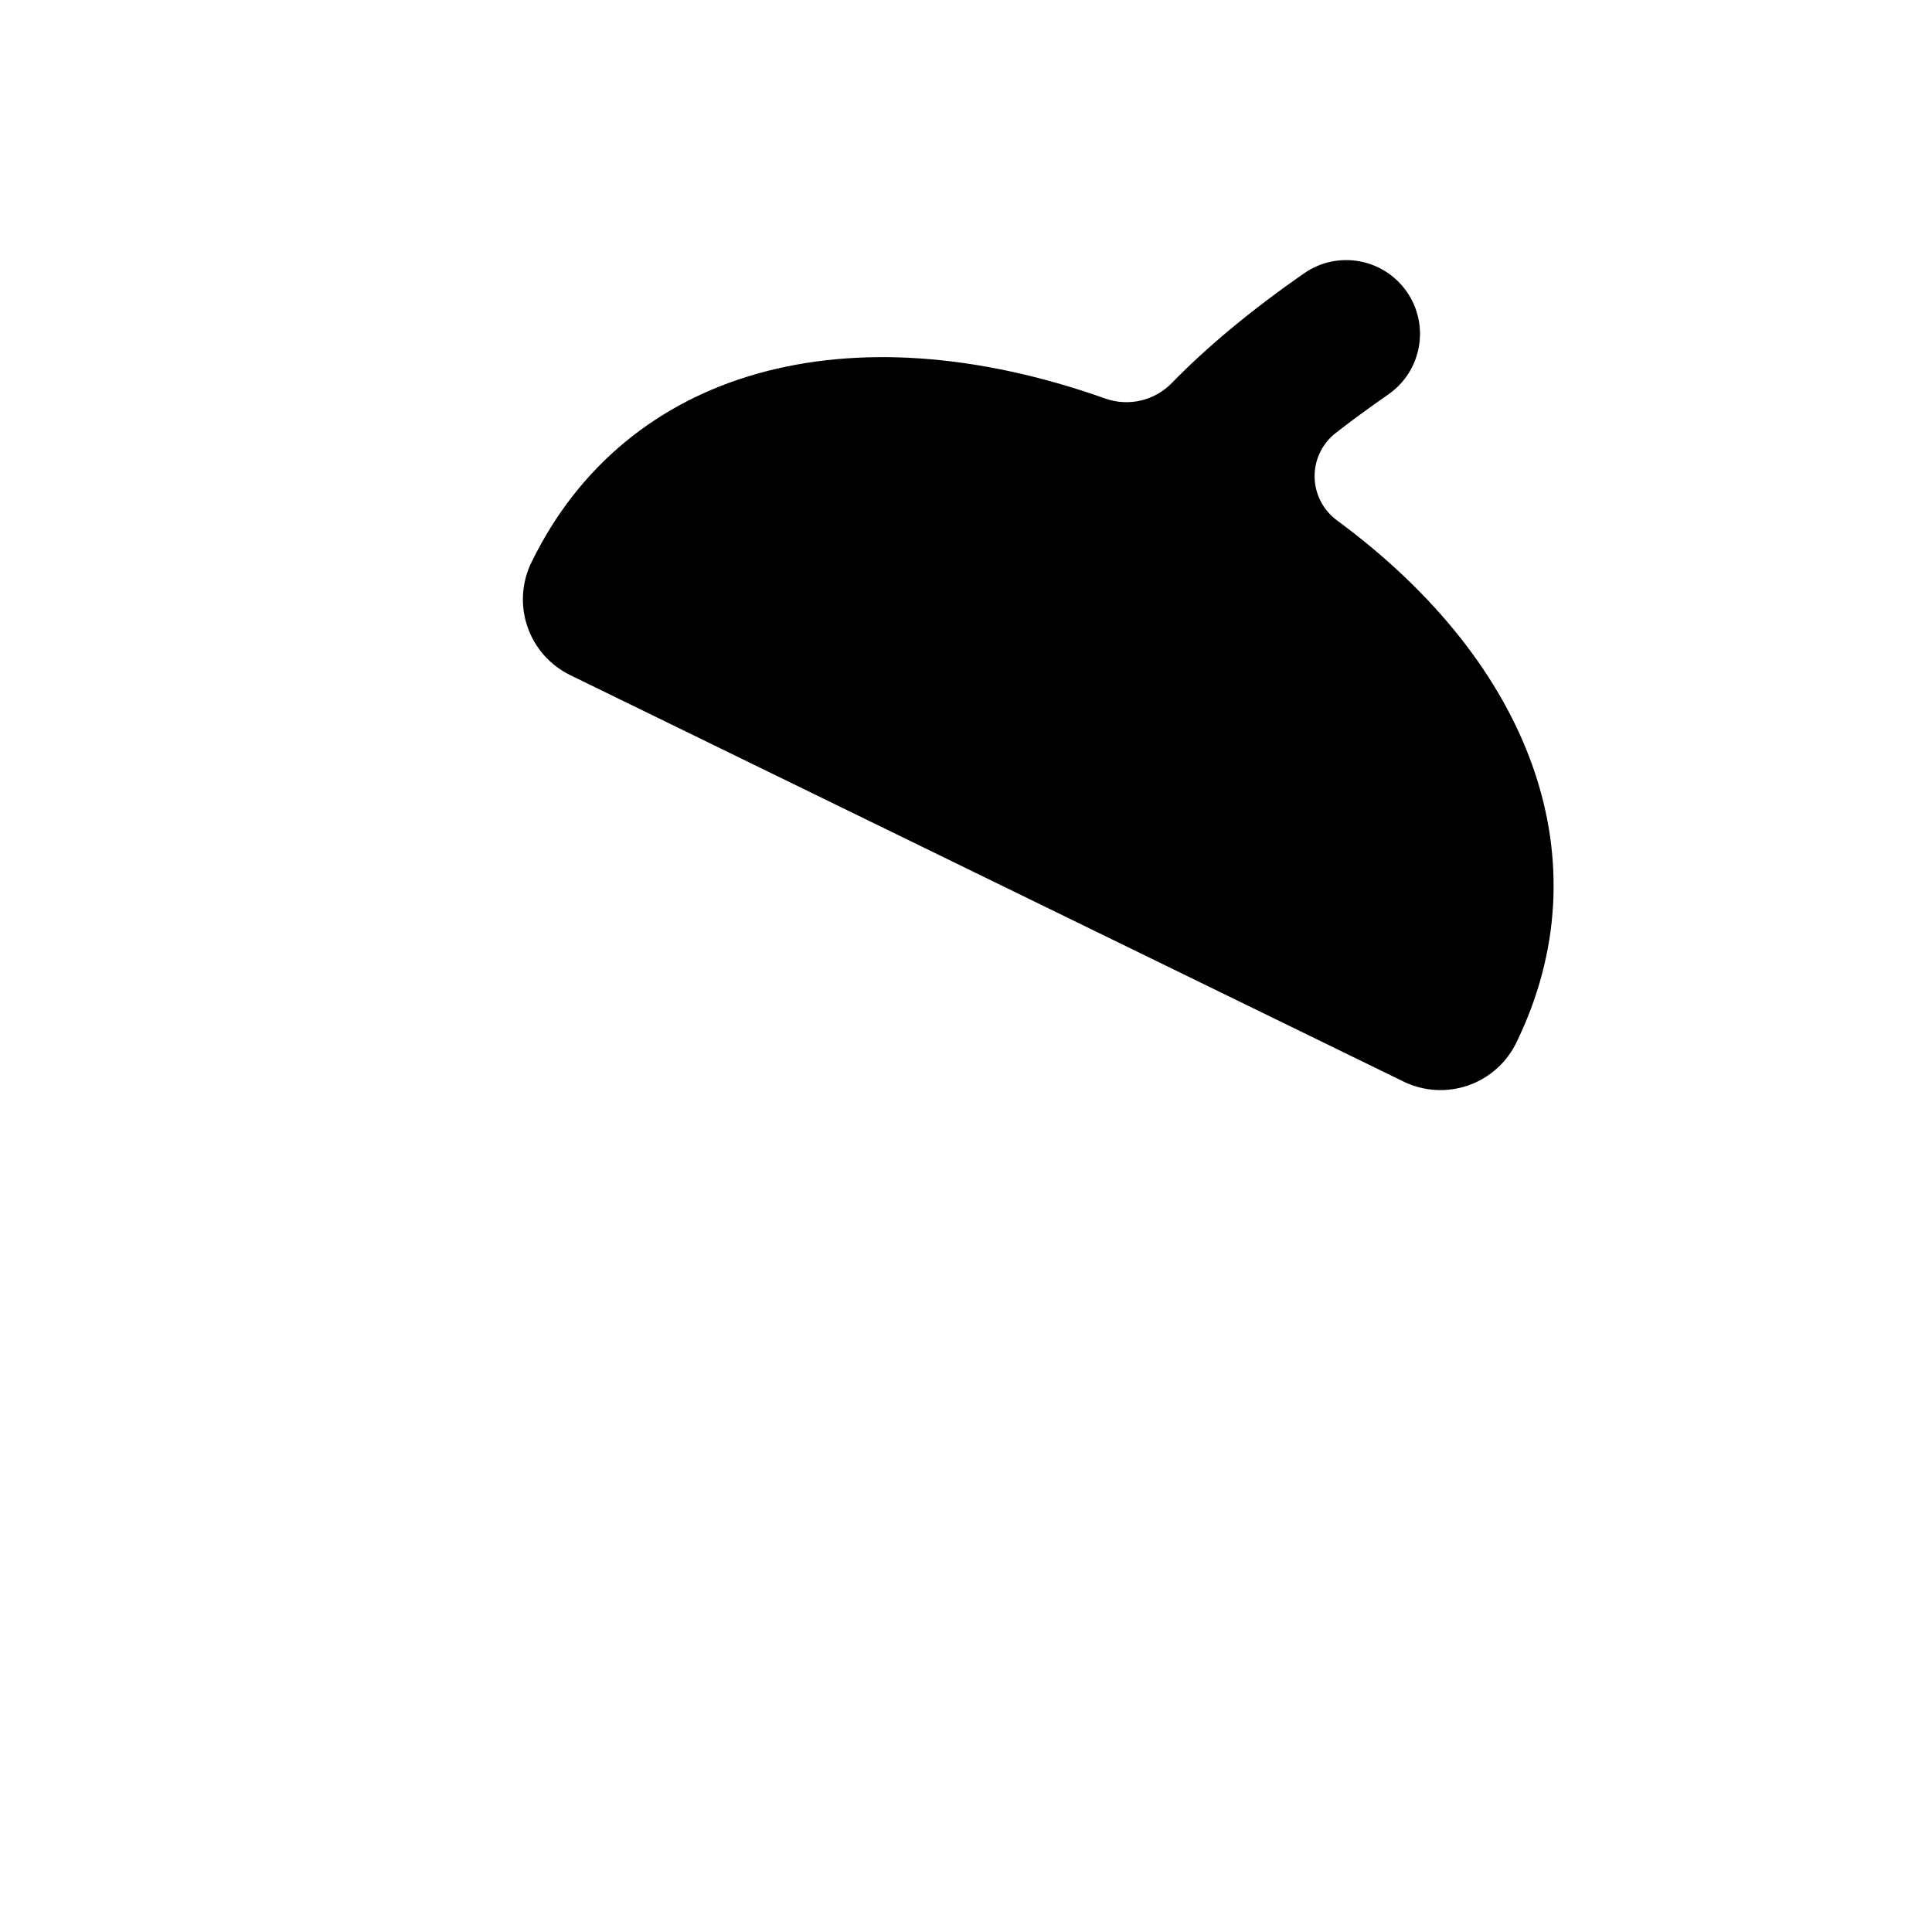
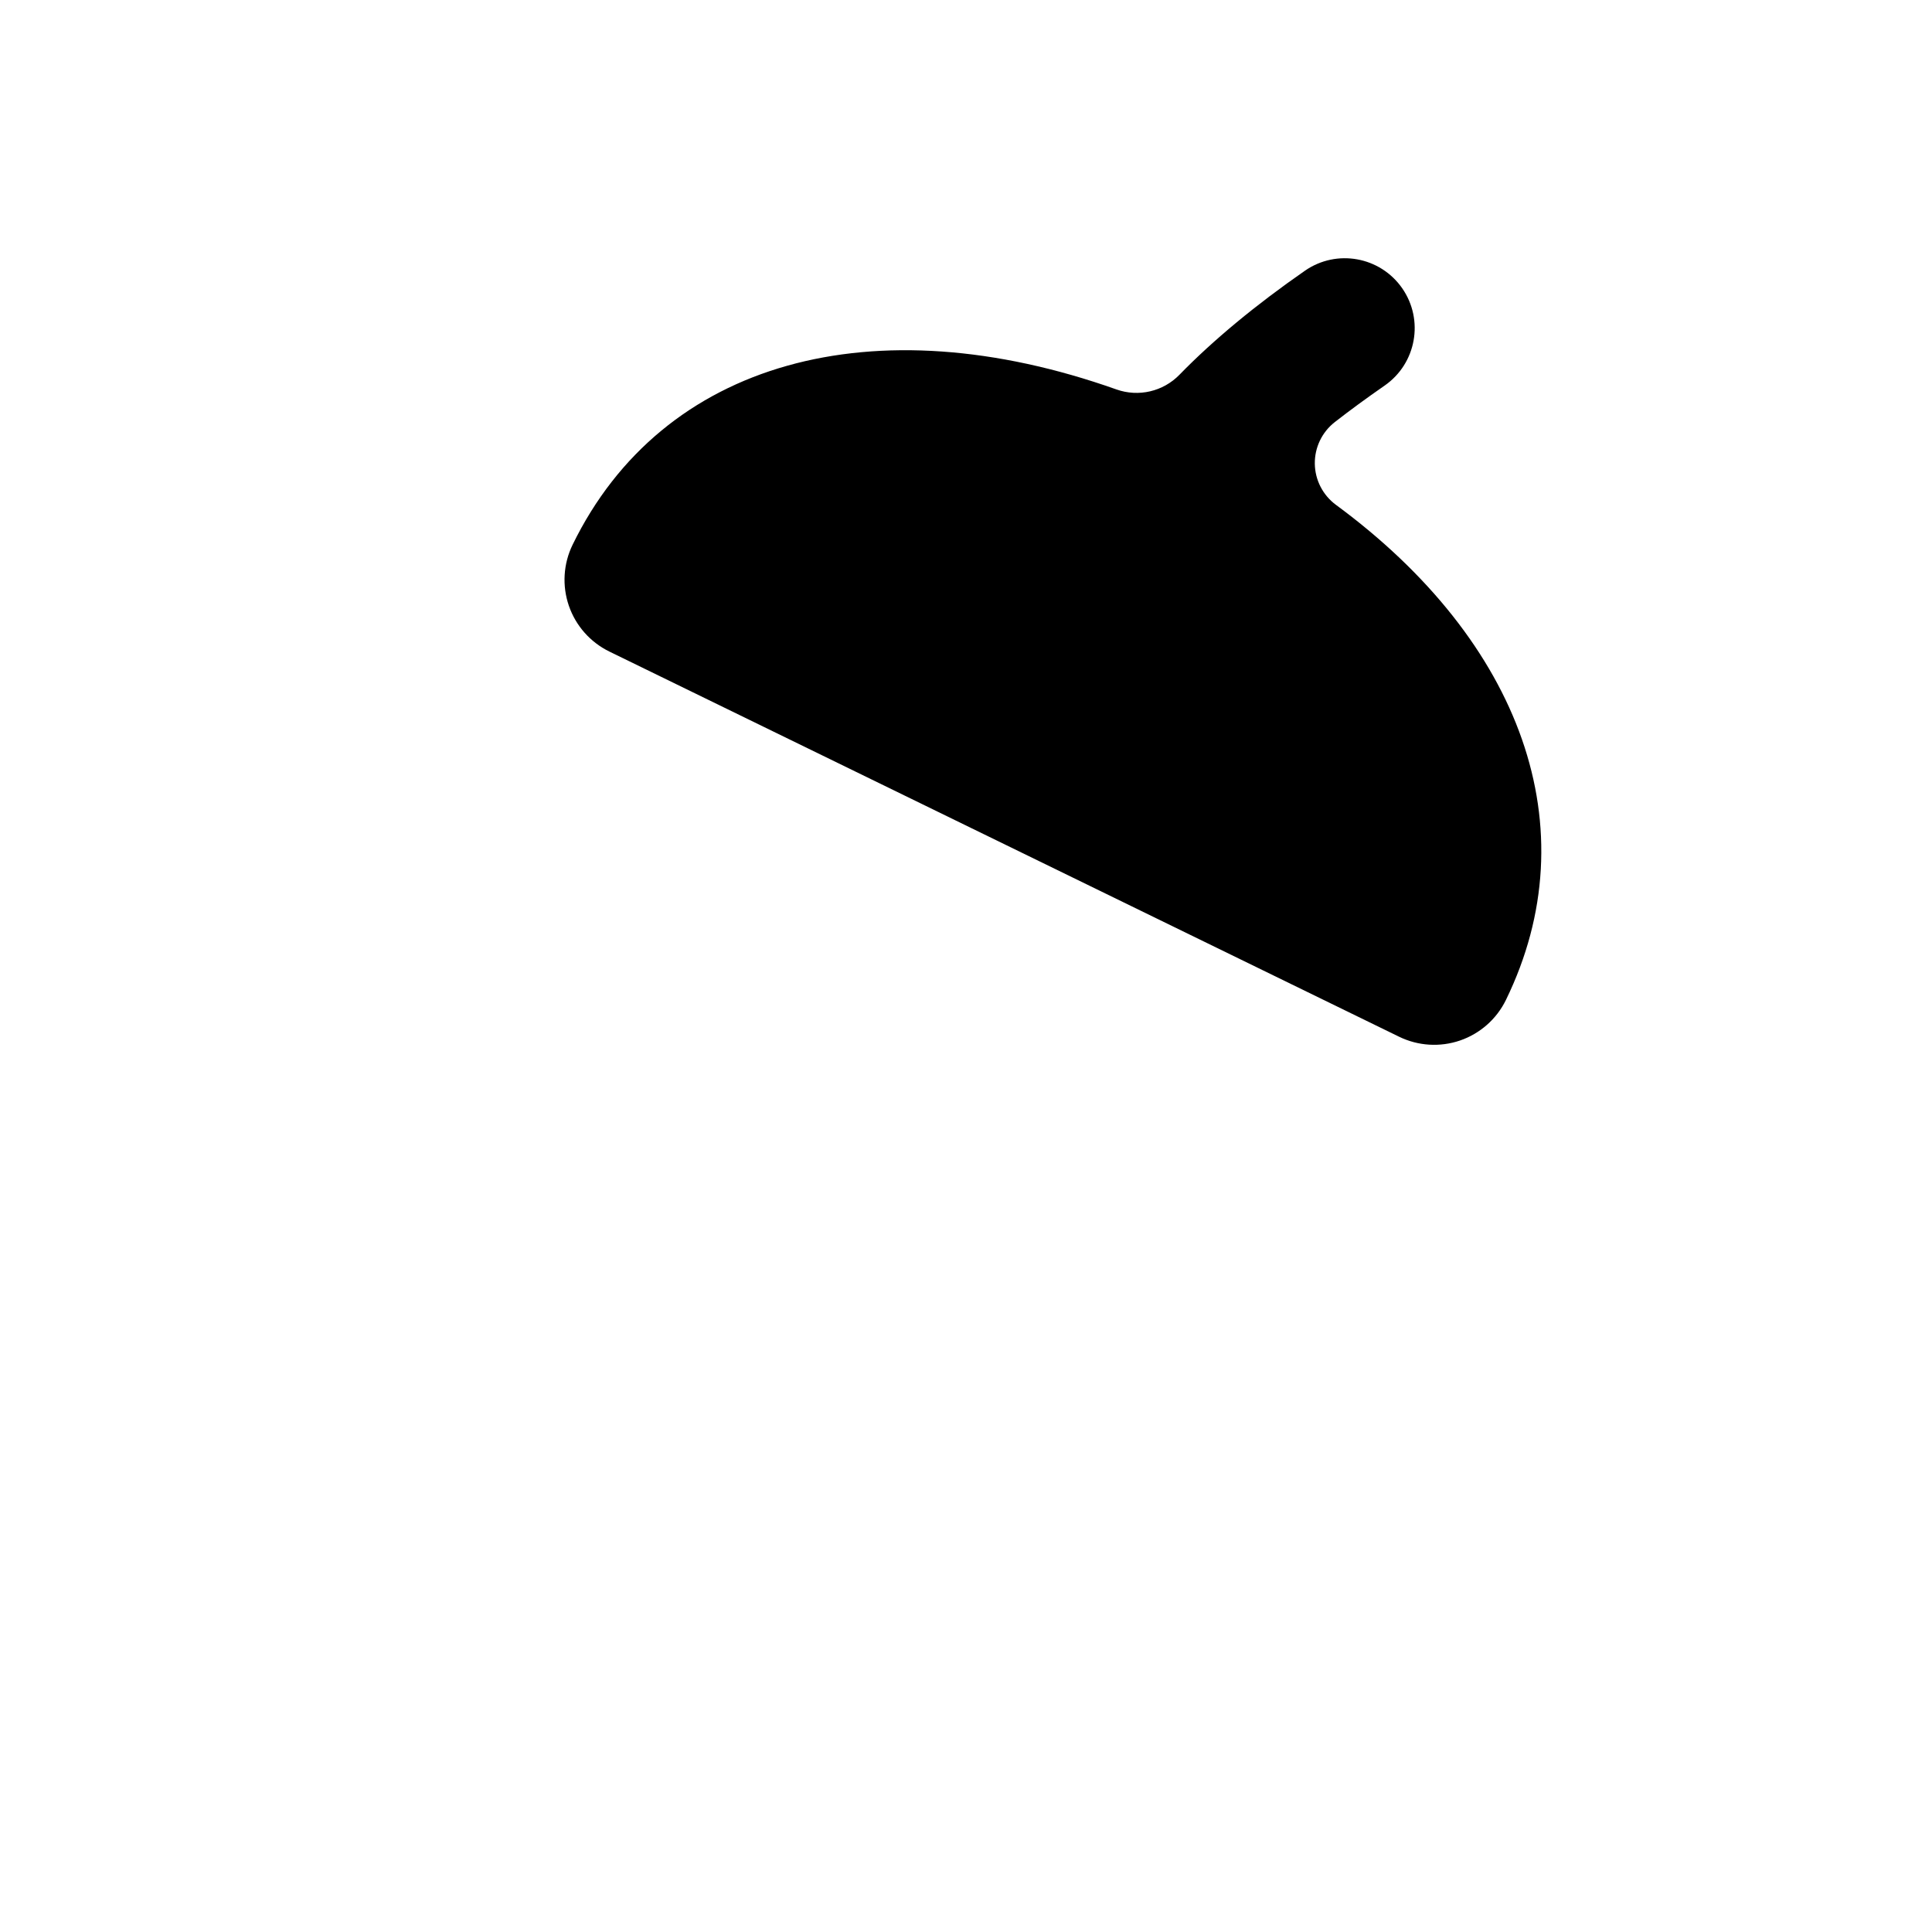
<svg xmlns="http://www.w3.org/2000/svg" width="1024" height="1024" viewBox="0 0 1024 1024">
-   <path id="cap" d="M281.66 298.09 C331.89 195.11 450 163.08 585.85 211.24 C598.18 215.61 611.92 212.41 621.05 203.04 C639.97 183.61 663.77 163.92 691.24 144.84 C708.97 132.53 733.33 136.92 745.64 154.66 C757.96 172.39 753.56 196.75 735.83 209.06 C725.5 216.24 716.23 223.03 707.93 229.51 C700.77 235.1 696.64 243.73 696.77 252.81 C696.9 261.89 701.28 270.4 708.59 275.78 C812.41 352.21 850.47 456.71 803.66 552.69 C798.46 563.34 789.25 571.49 778.05 575.34 C766.84 579.2 754.57 578.45 743.92 573.26 L302.23 357.83 C291.58 352.64 283.43 343.43 279.58 332.22 C275.72 321.02 276.47 308.74 281.66 298.09 Z" fill="#000000" />
+   <path id="cap" d="M303.49 288.73 C351.09 191.13 463.02 160.78 591.76 206.42 C603.45 210.56 616.47 207.52 625.12 198.64 C643.05 180.23 665.6 161.57 691.64 143.49 C708.44 131.82 731.53 135.99 743.2 152.79 C754.87 169.6 750.7 192.68 733.9 204.35 C724.11 211.15 715.32 217.59 707.46 223.73 C700.67 229.03 696.76 237.2 696.88 245.81 C697 254.42 701.15 262.47 708.08 267.58 C806.47 340.01 842.54 439.04 798.17 530 C793.25 540.09 784.52 547.81 773.9 551.47 C763.29 555.12 751.65 554.41 741.56 549.49 L322.98 345.34 C312.89 340.41 305.17 331.69 301.51 321.07 C297.86 310.45 298.57 298.82 303.49 288.73 Z" fill="#000000" />
</svg>
